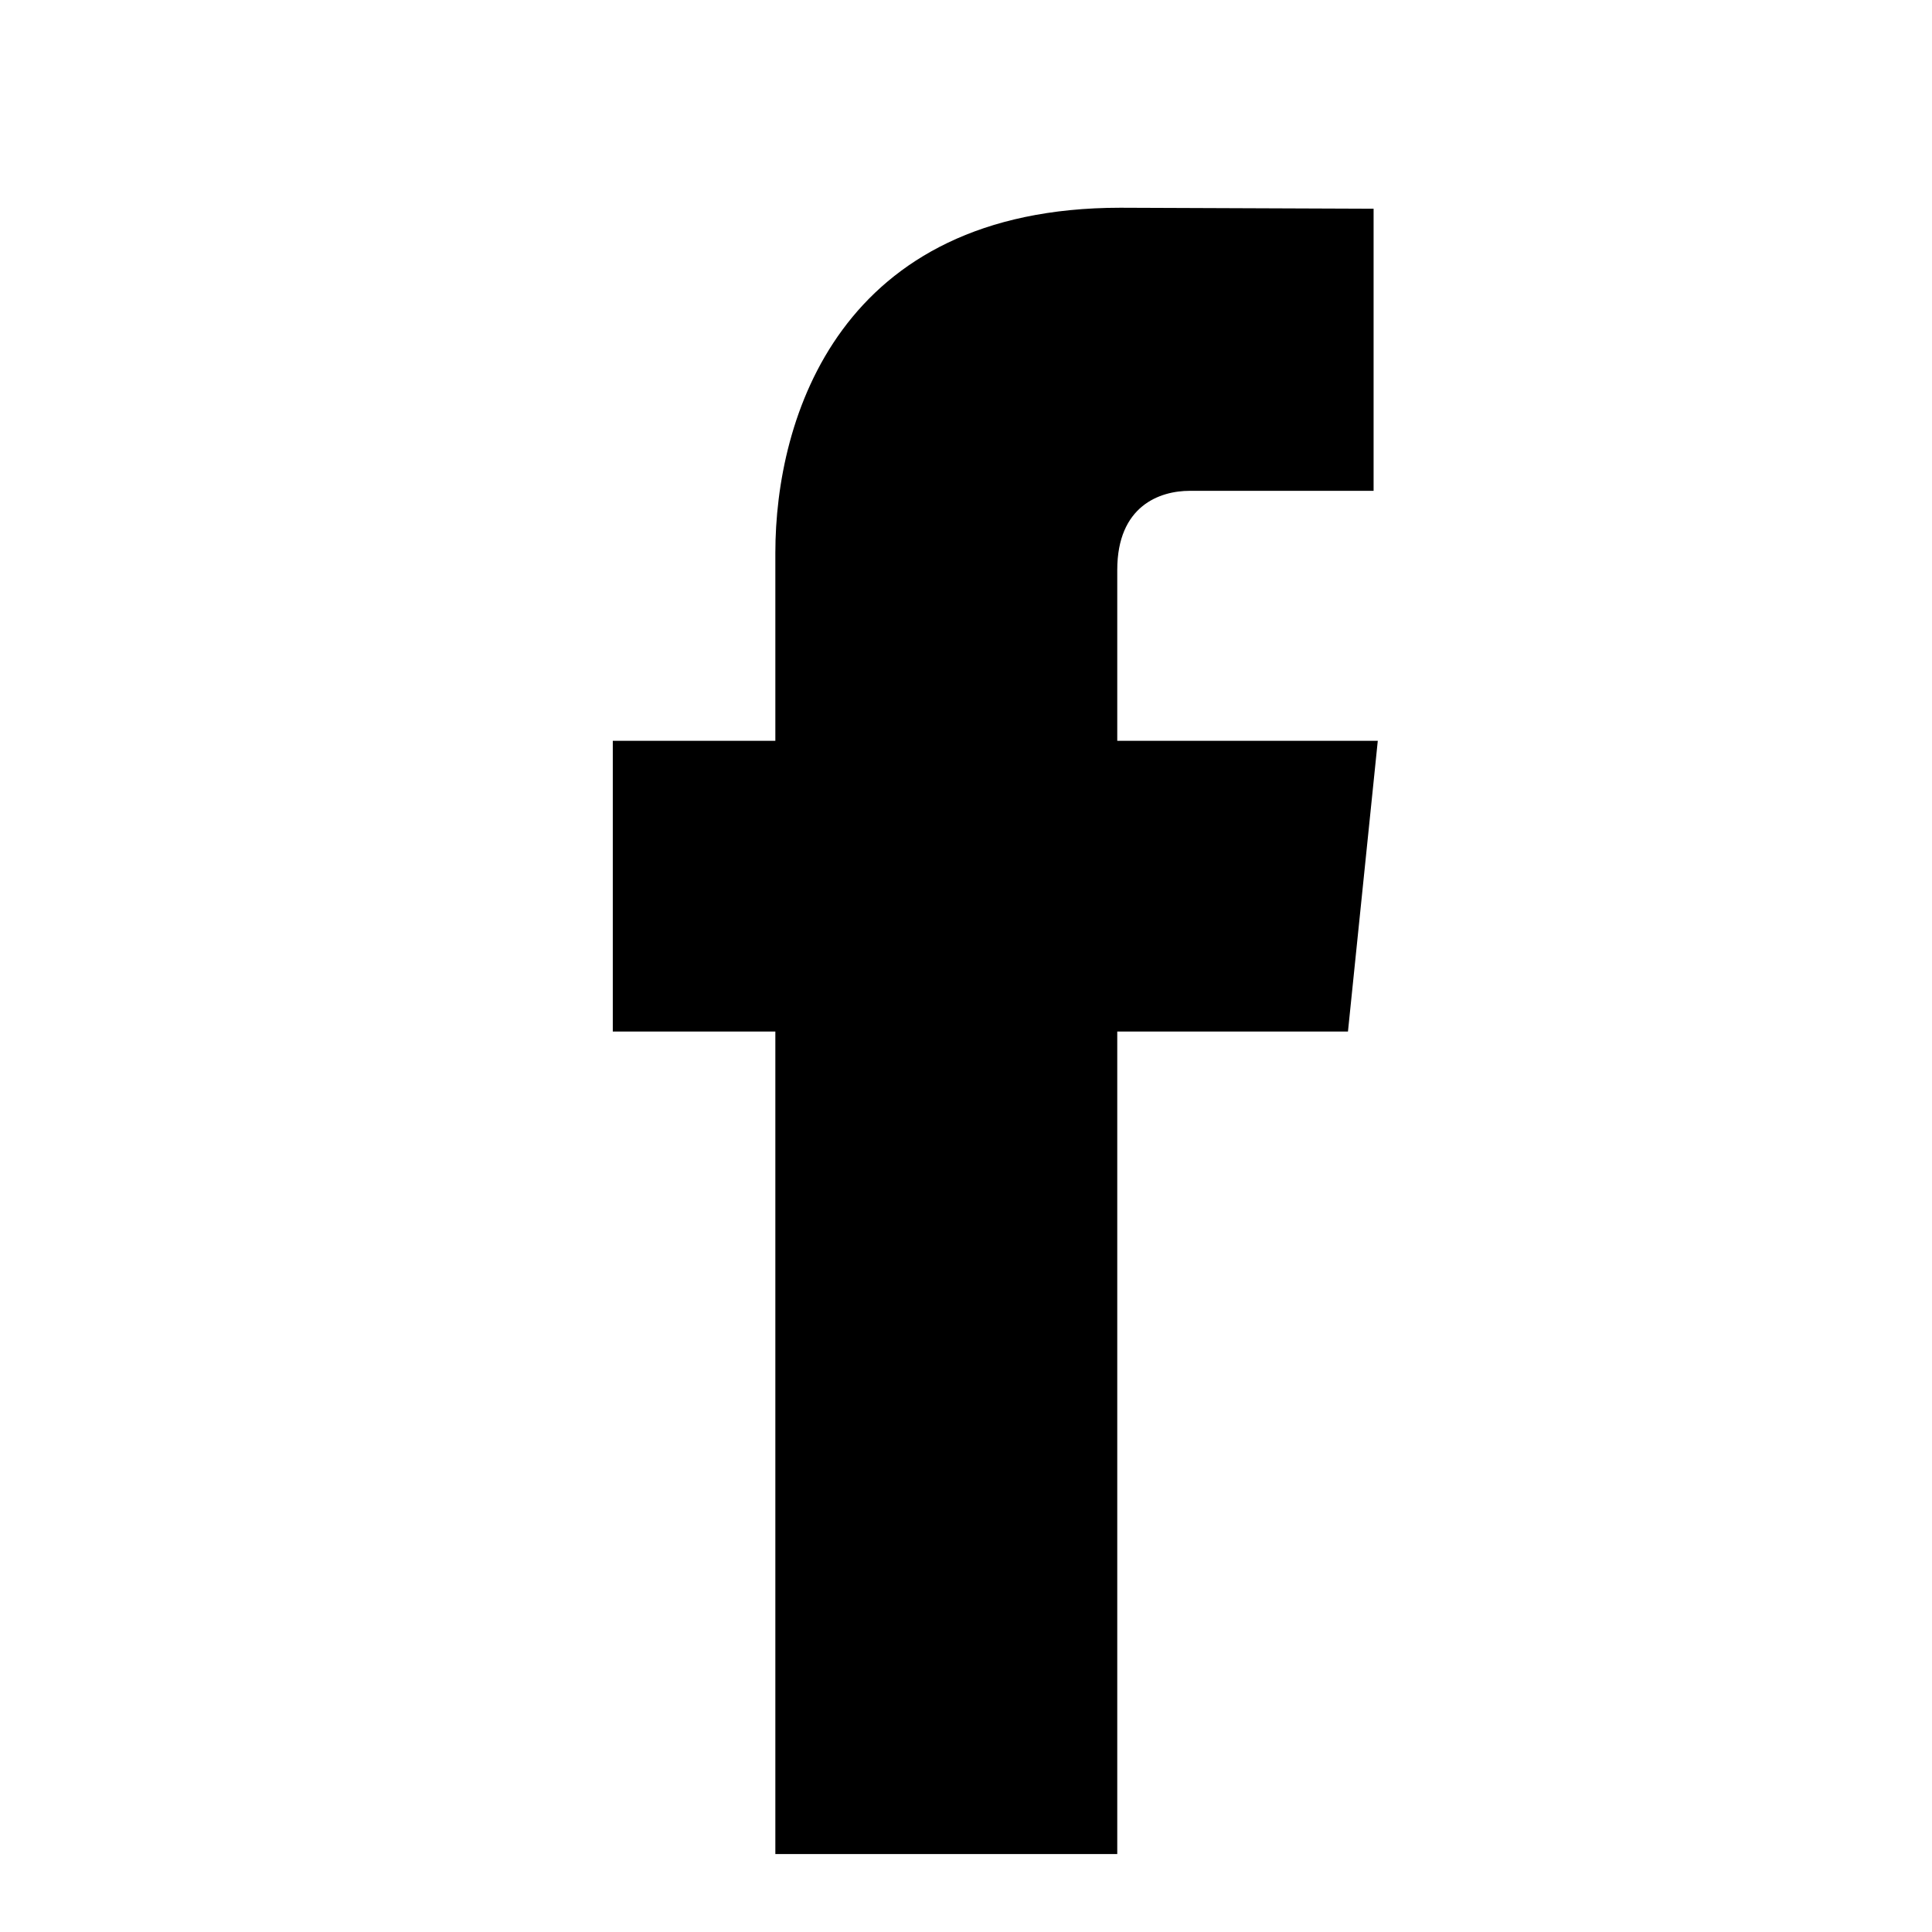
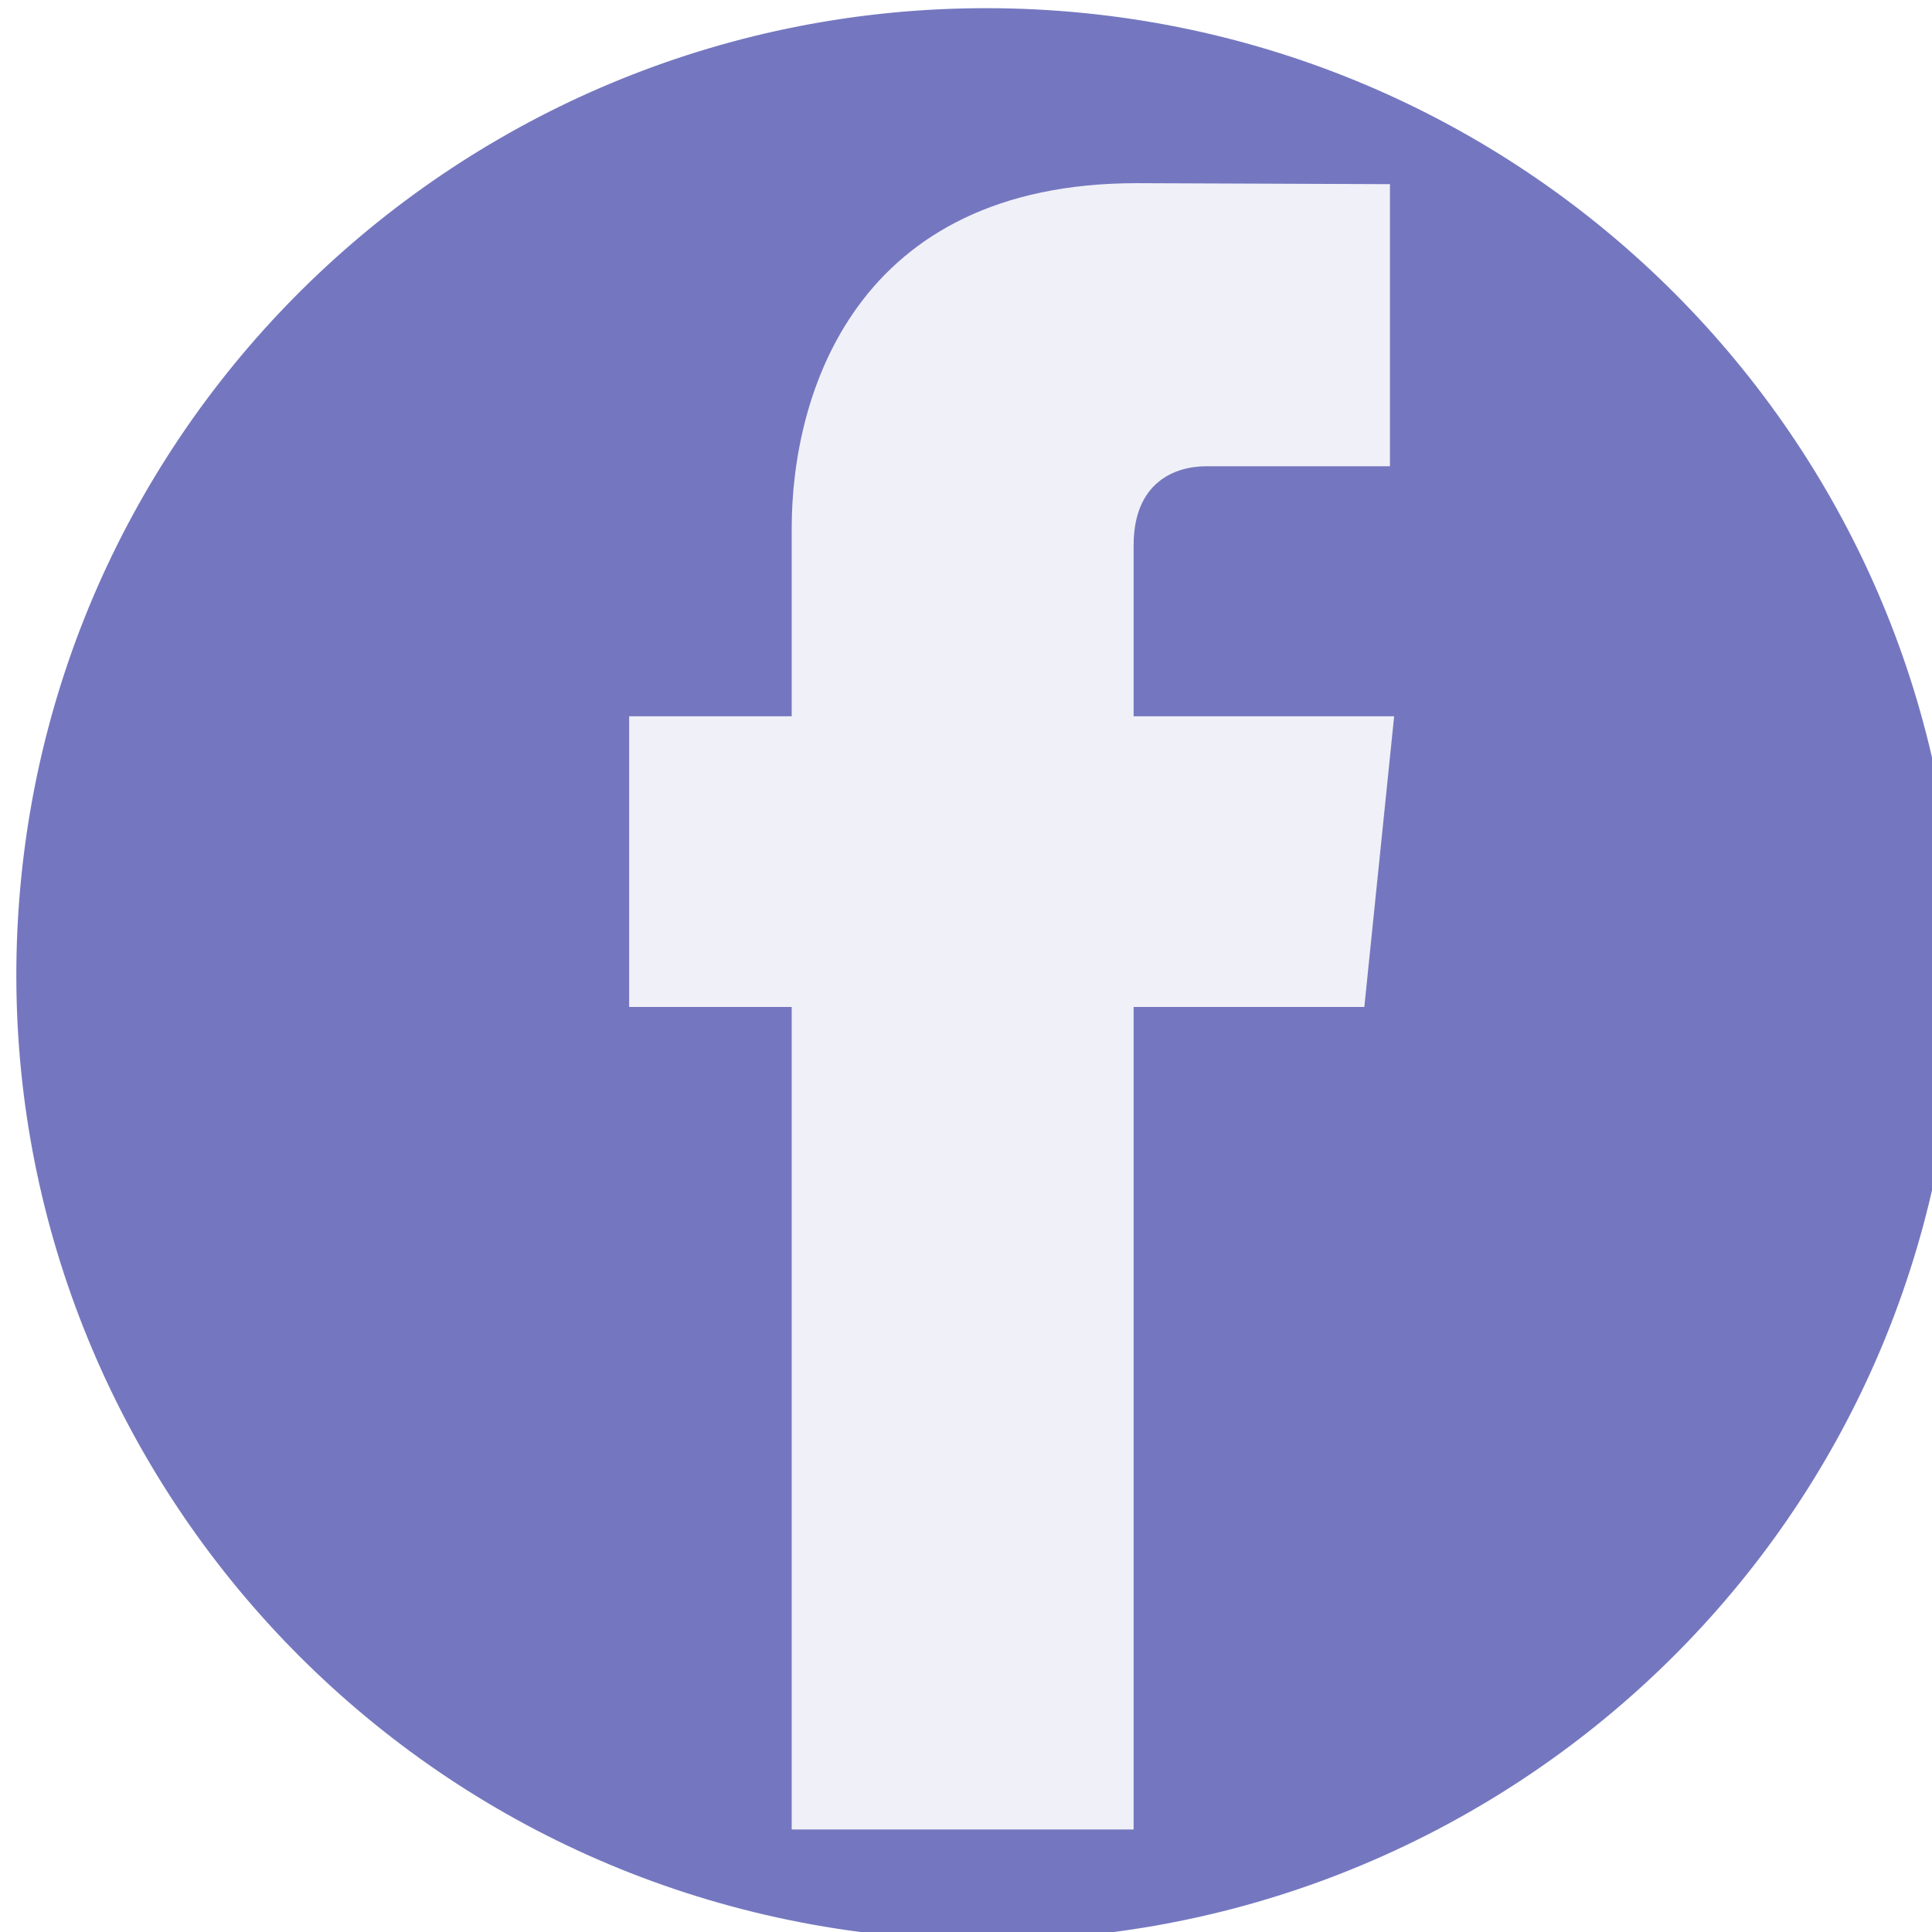
<svg xmlns="http://www.w3.org/2000/svg" enable-background="new 0 0 56.693 56.693" height="56.693px" id="Layer_1" version="1.1" viewBox="0 0 56.693 56.693" width="56.693px" xml:space="preserve">
-   <path d="M40.43,21.739h-7.645v-5.014c0-1.883,1.248-2.322,2.127-2.322c0.877,0,5.395,0,5.395,0V6.125l-7.43-0.029  c-8.248,0-10.125,6.174-10.125,10.125v5.518h-4.77v8.53h4.77c0,10.947,0,24.137,0,24.137h10.033c0,0,0-13.32,0-24.137h6.77  L40.43,21.739z" />
+   <defs id="defs7" />
+   <g id="layer2">
+     <path style="opacity:1;fill:#7477bf;fill-opacity:1;stroke:none;stroke-width:20;stroke-linecap:round;stroke-linejoin:miter;stroke-miterlimit:4;stroke-dasharray:none;stroke-dashoffset:0;stroke-opacity:1" id="path4142" d="M 57.03,33.227 A 28.467,28.346 0 0 1 25.584,56.735 28.467,28.346 0 0 1 0.555,26.537 28.467,28.346 0 0 1 29.697,0.25 28.467,28.346 0 0 1 57.408,28.029" />
+   </g>
+   <g id="layer1">
+     <path style="opacity:0.9;fill:#fefefe;fill-opacity:1" d="m 40.91,21.018 -7.645,0 0,-5.014 c 0,-1.883 1.248,-2.322 2.127,-2.322 0.877,0 5.395,0 5.395,0 l 0,-8.278 -7.43,-0.029 c -8.248,0 -10.125,6.174 -10.125,10.125 l 0,5.518 -4.77,0 0,8.53 4.77,0 c 0,10.947 0,24.137 0,24.137 l 10.033,0 c 0,0 0,-13.32 0,-24.137 l 6.77,0 0.875,-8.53 z" id="path3" />
+   </g>
</svg>
